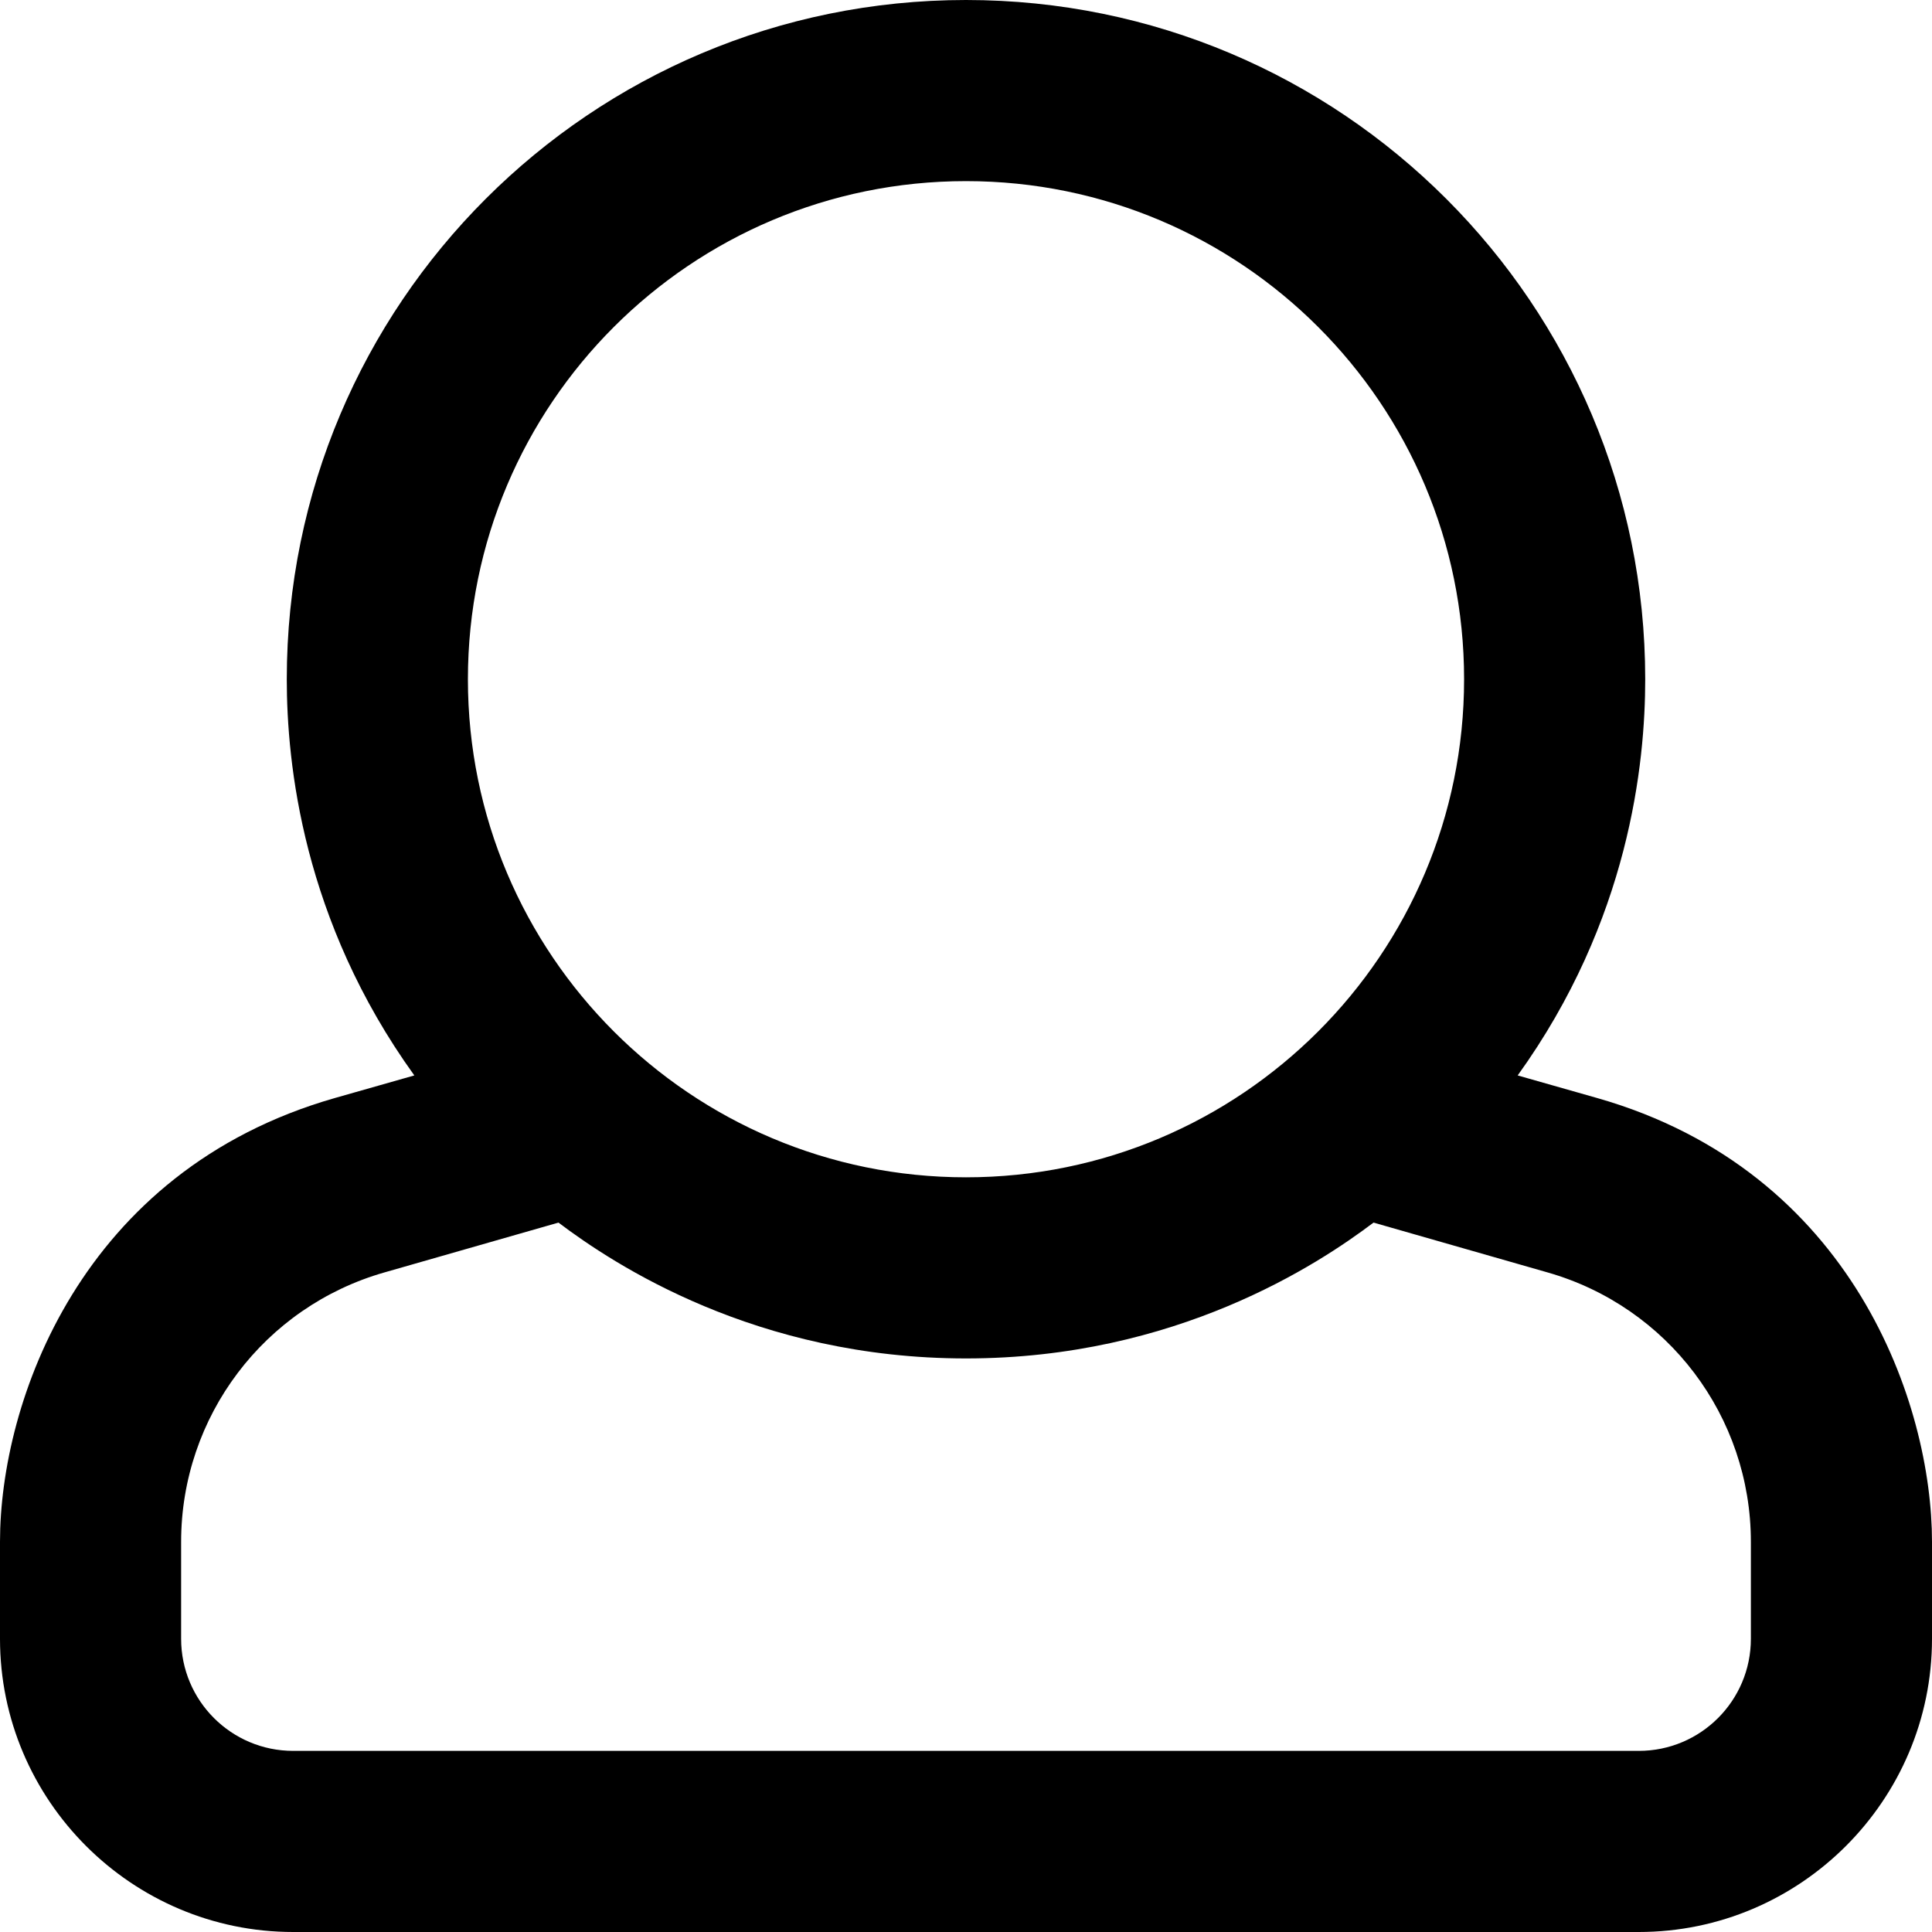
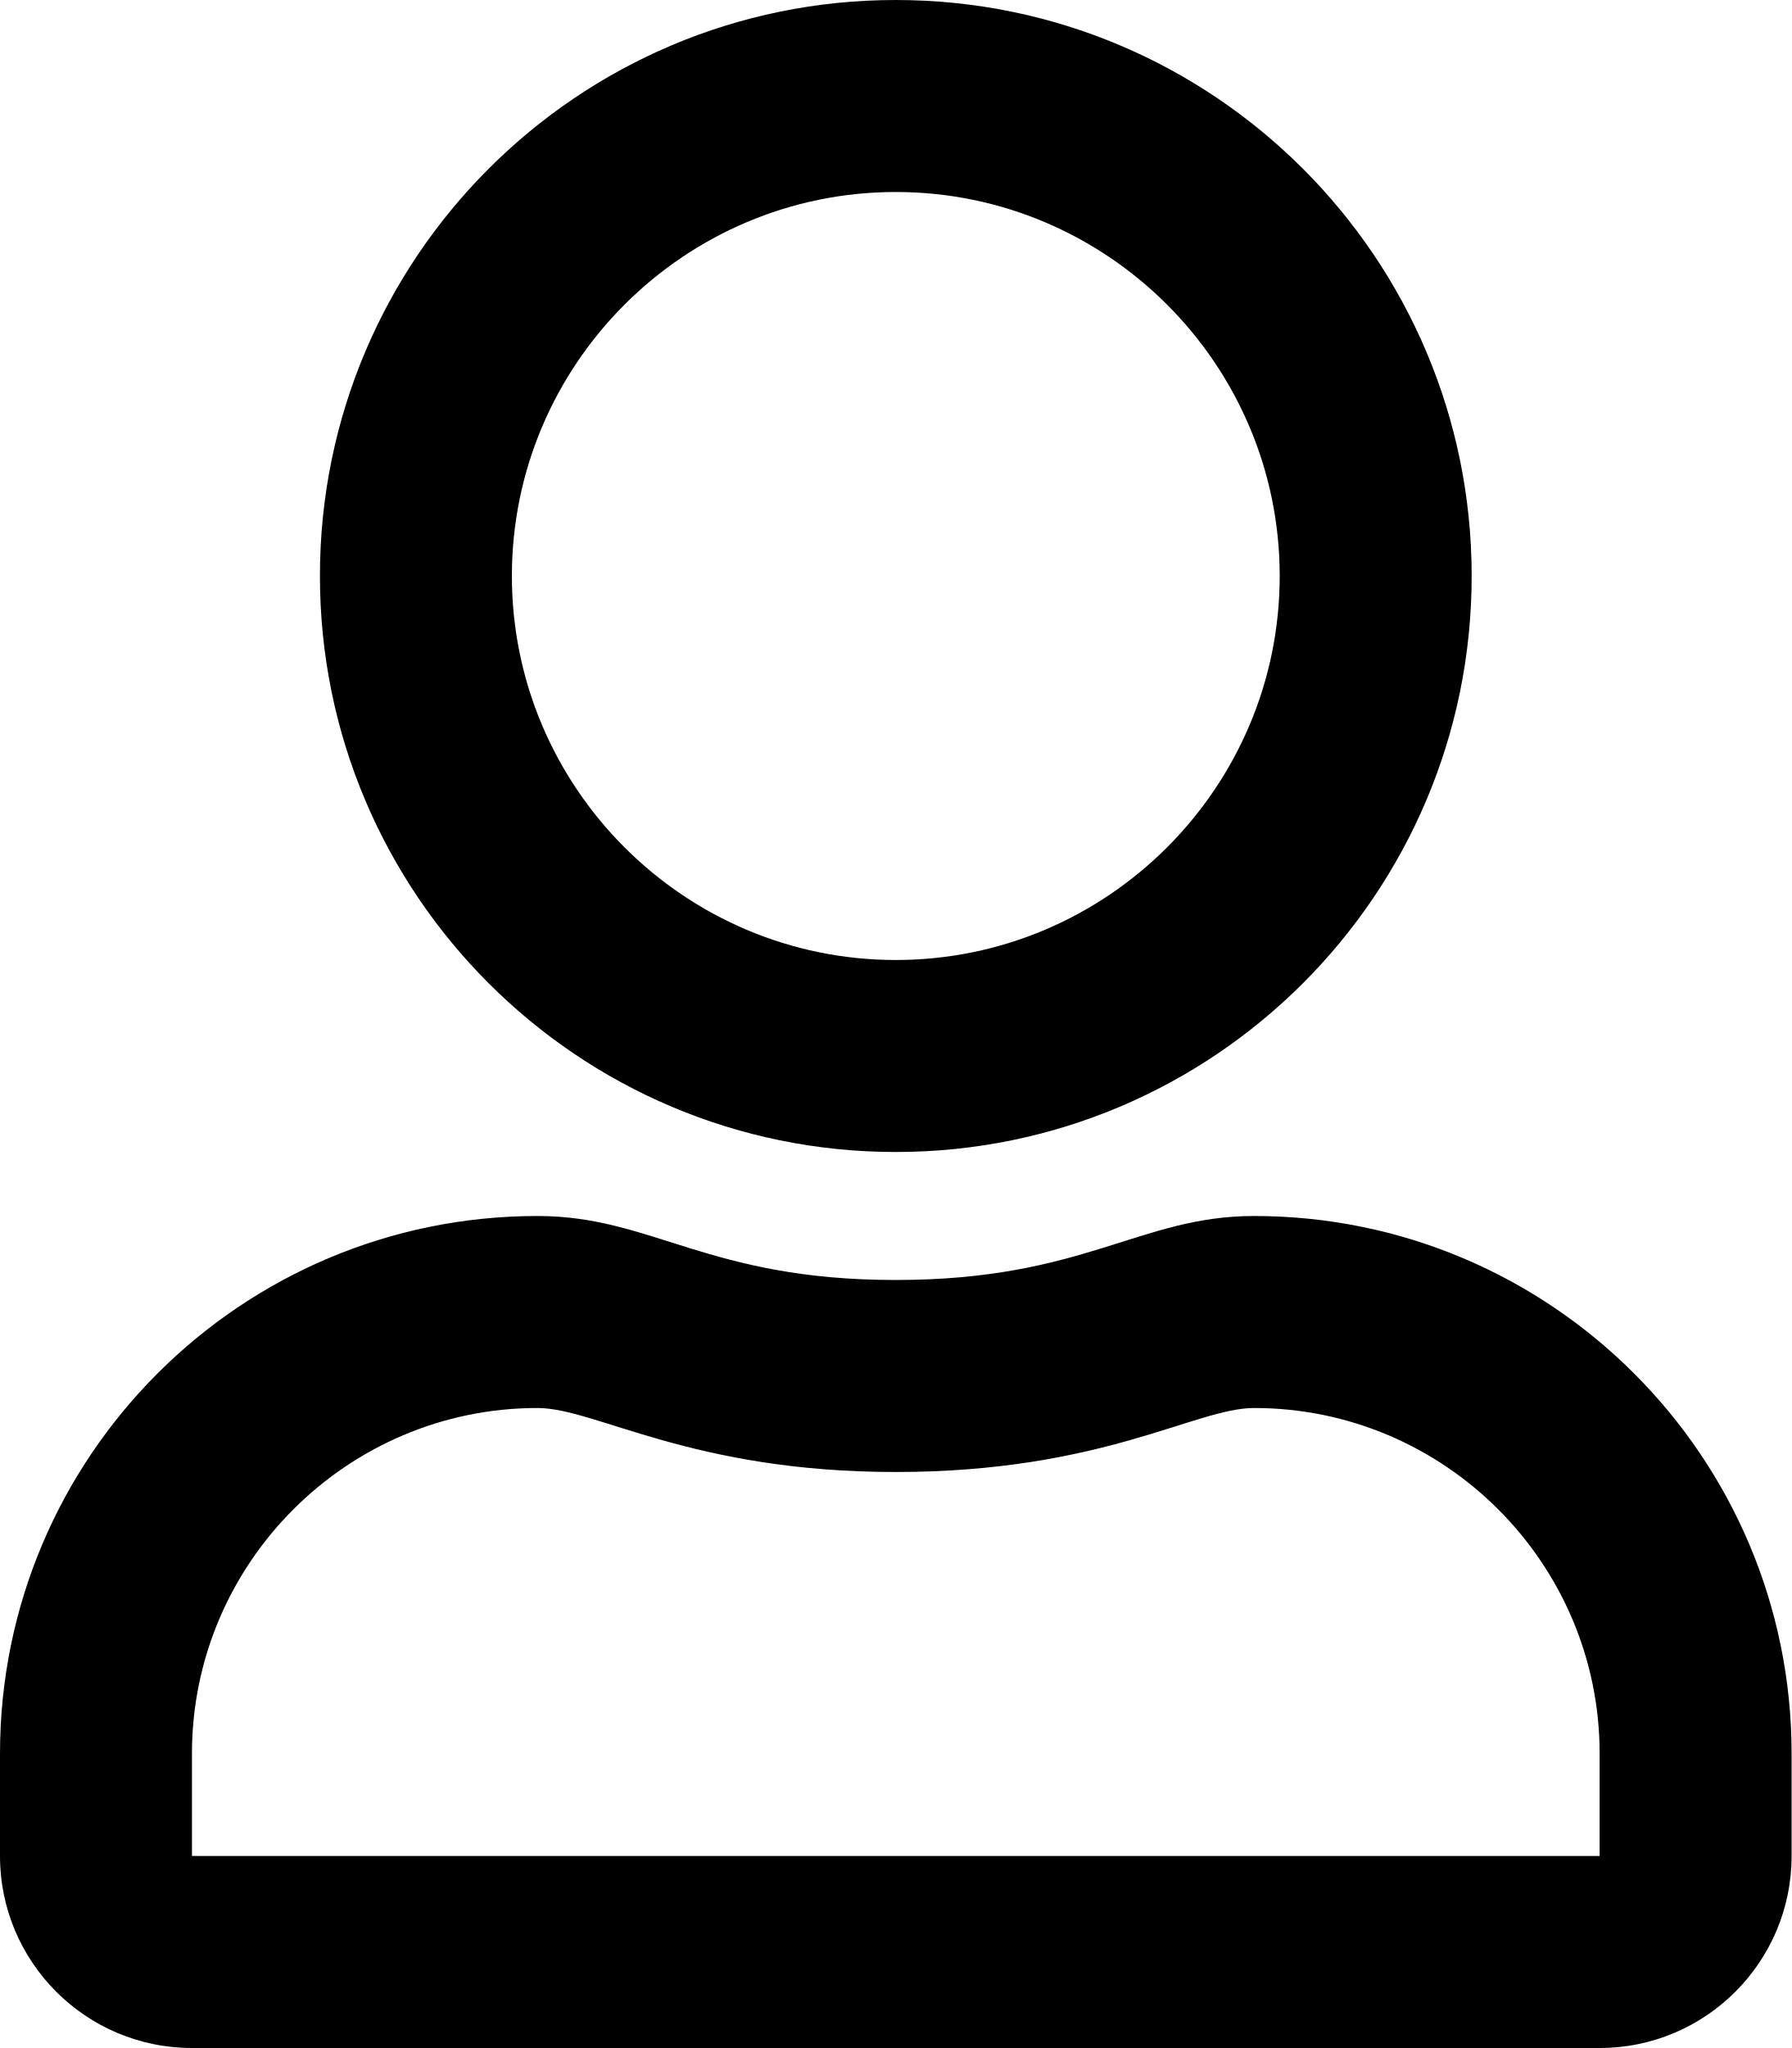
- <svg xmlns="http://www.w3.org/2000/svg" width="100%" height="100%" viewBox="0 0 512 512">
-   <path fill="currentColor" d="M423.3 291L402.2 285C431.8 243.9 436 202.3 436 180 436 80.6 355.5 0 256 0 156.6 0 76 80.5 76 180 76 202.3 80.2 243.9 109.8 285L88.7 291C21.3 310.3 0 371.6 0 408.6V434.3C0 477.1 34.9 512 77.7 512H434.3C477.1 512 512 477.1 512 434.3V408.6C512 372.4 491.3 310.4 423.3 291zM256 48C328.9 48 388 107.1 388 180S328.9 312 256 312 124 252.9 124 180 183.1 48 256 48zM464 434.3C464 450.7 450.7 464 434.3 464H77.7C61.3 464 48 450.7 48 434.3V408.6C48 375.4 70 346.3 101.9 337.2L148 324C162.7 335.1 200.4 360 256 360S349.3 335.1 364 324L410.1 337.2C442 346.3 464 375.4 464 408.6V434.3z" />
+ <svg xmlns="http://www.w3.org/2000/svg" width="100%" height="100%" viewBox="0 0 448 512">
+   <path fill="currentColor" d="M313.6 304C284.9 304 271.1 320 224 320 176.9 320 163.2 304 134.4 304 60.2 304 0 364.2 0 438.4V464C0 490.5 21.5 512 48 512H400C426.5 512 448 490.5 448 464V438.4C448 364.2 387.8 304 313.6 304zM400 464H48V438.4C48 390.8 86.8 352 134.4 352 149 352 172.7 368 224 368 275.7 368 298.9 352 313.6 352 361.2 352 400 390.8 400 438.4V464zM224 288C303.5 288 368 223.5 368 144S303.5 0 224 0 80 64.5 80 144 144.5 288 224 288zM224 48C276.9 48 320 91.1 320 144S276.9 240 224 240 128 196.9 128 144 171.1 48 224 48z" />
</svg>
